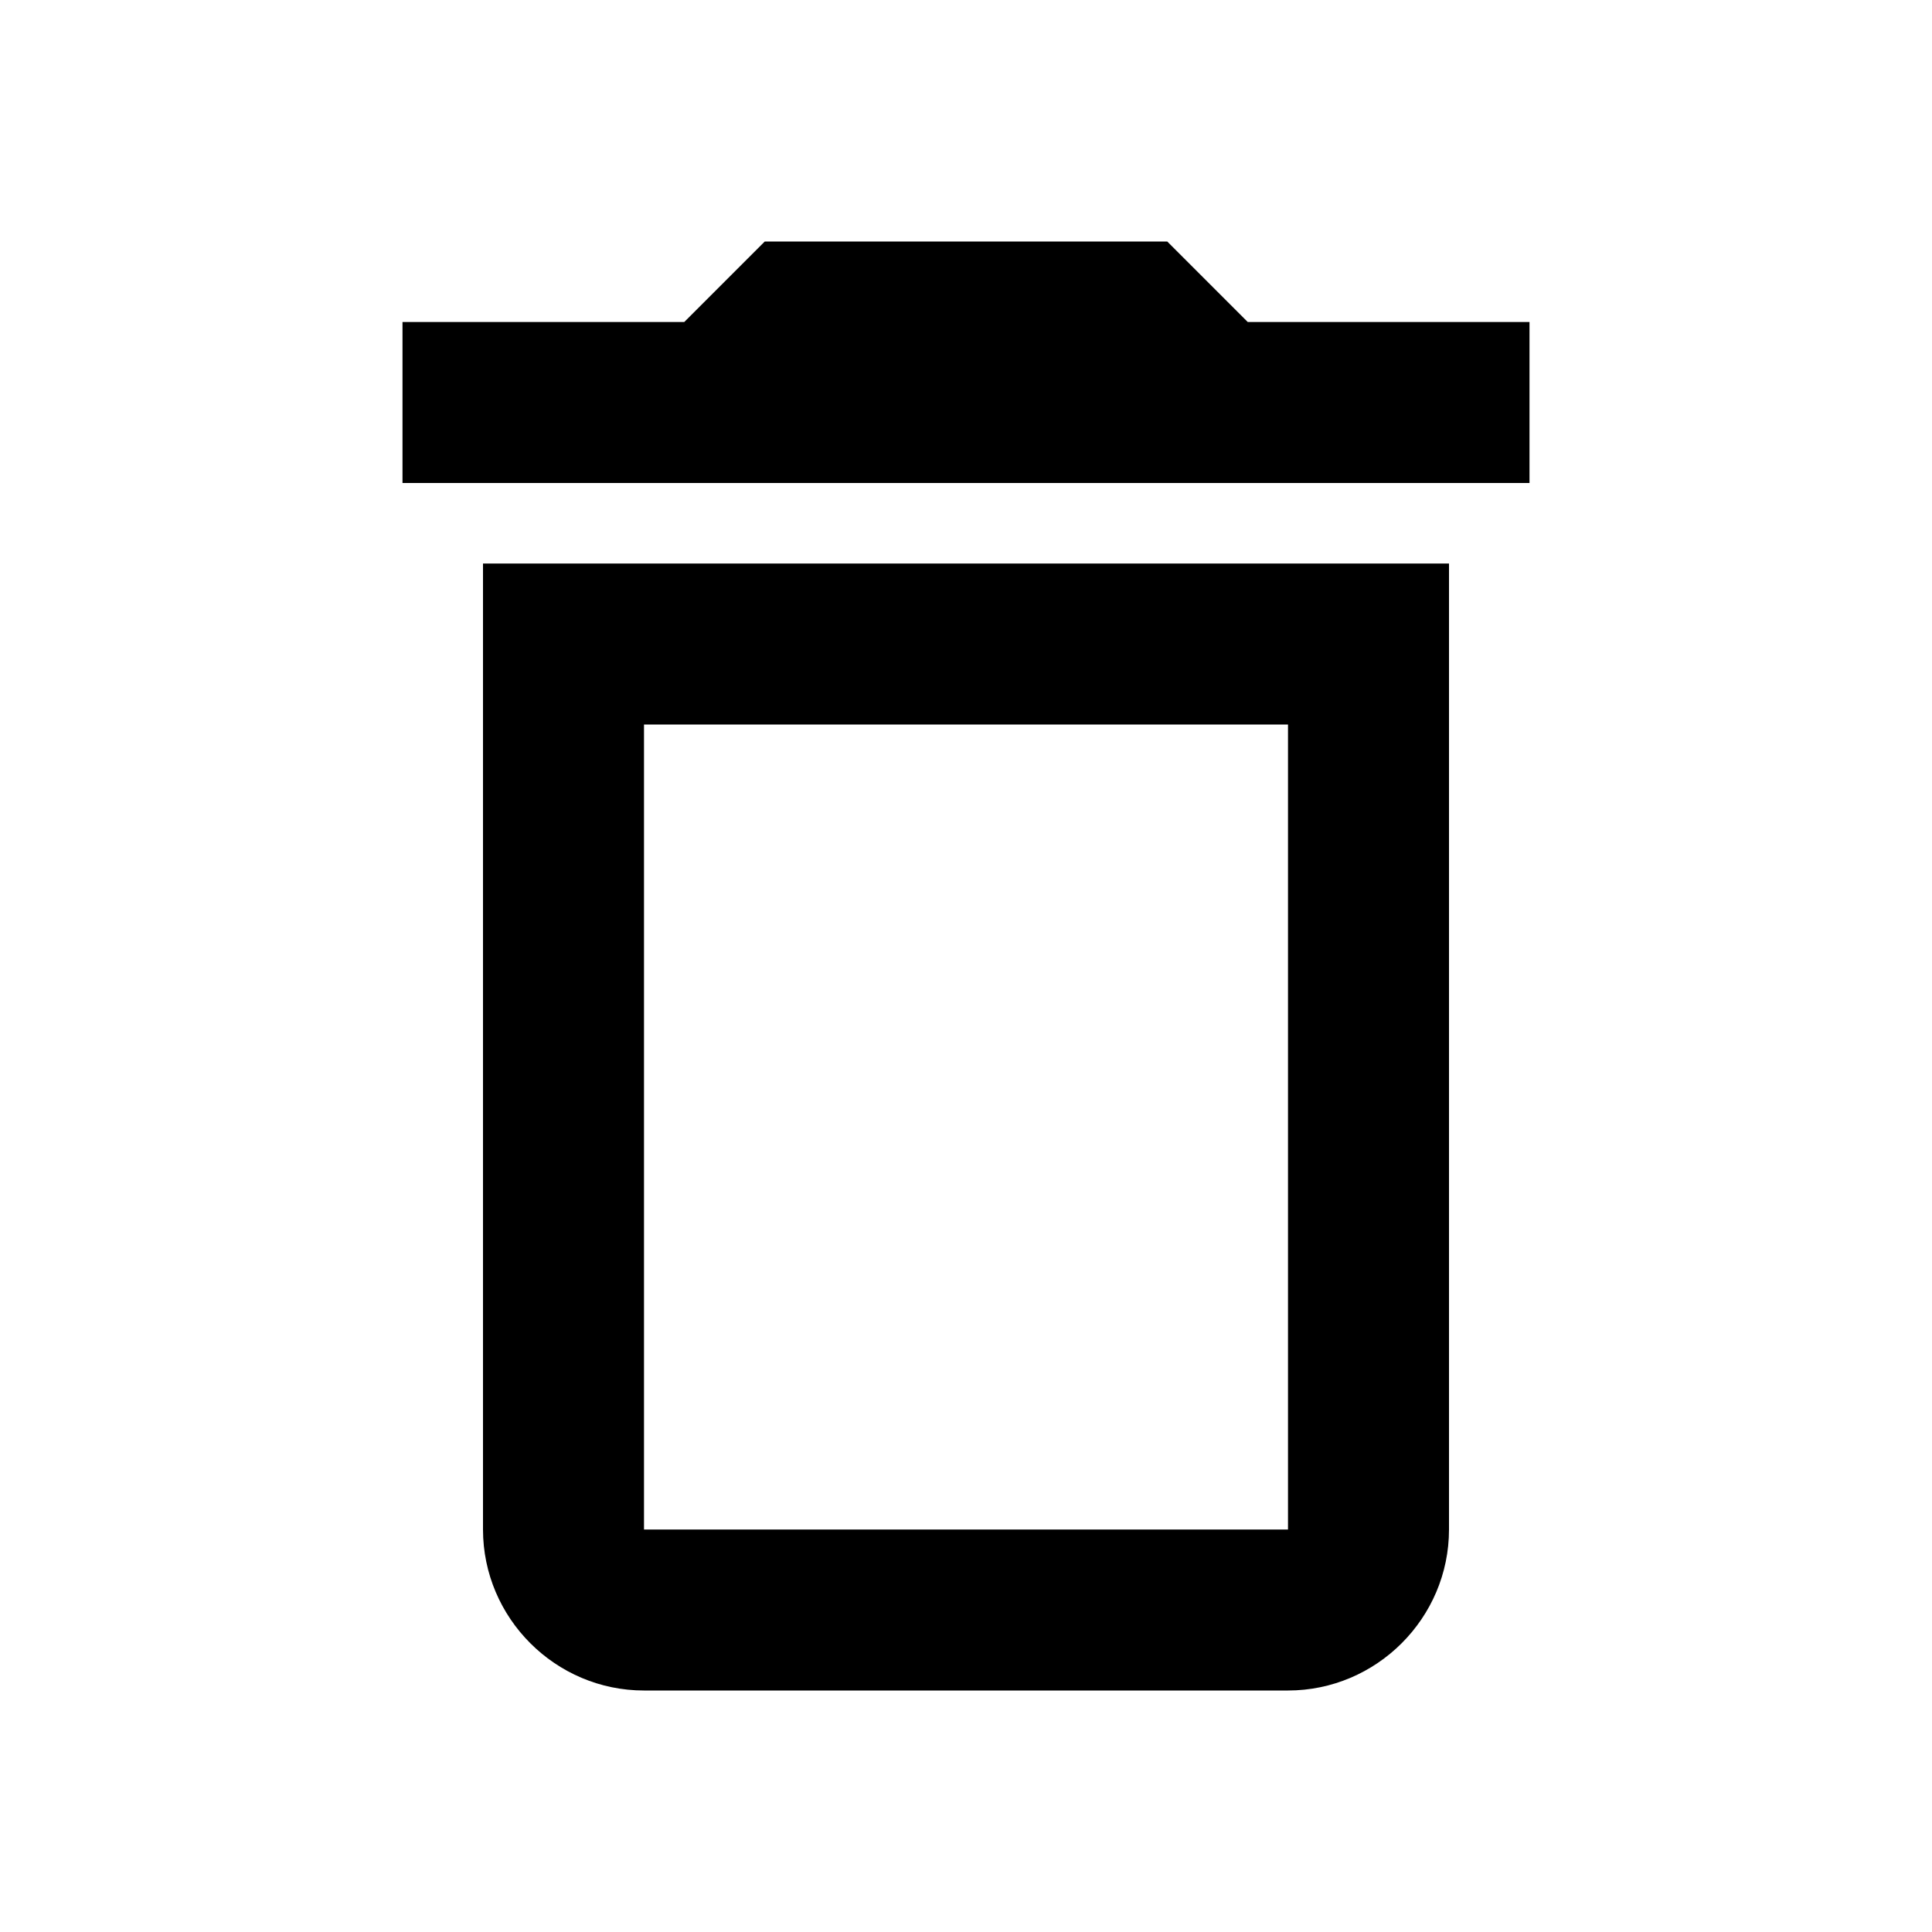
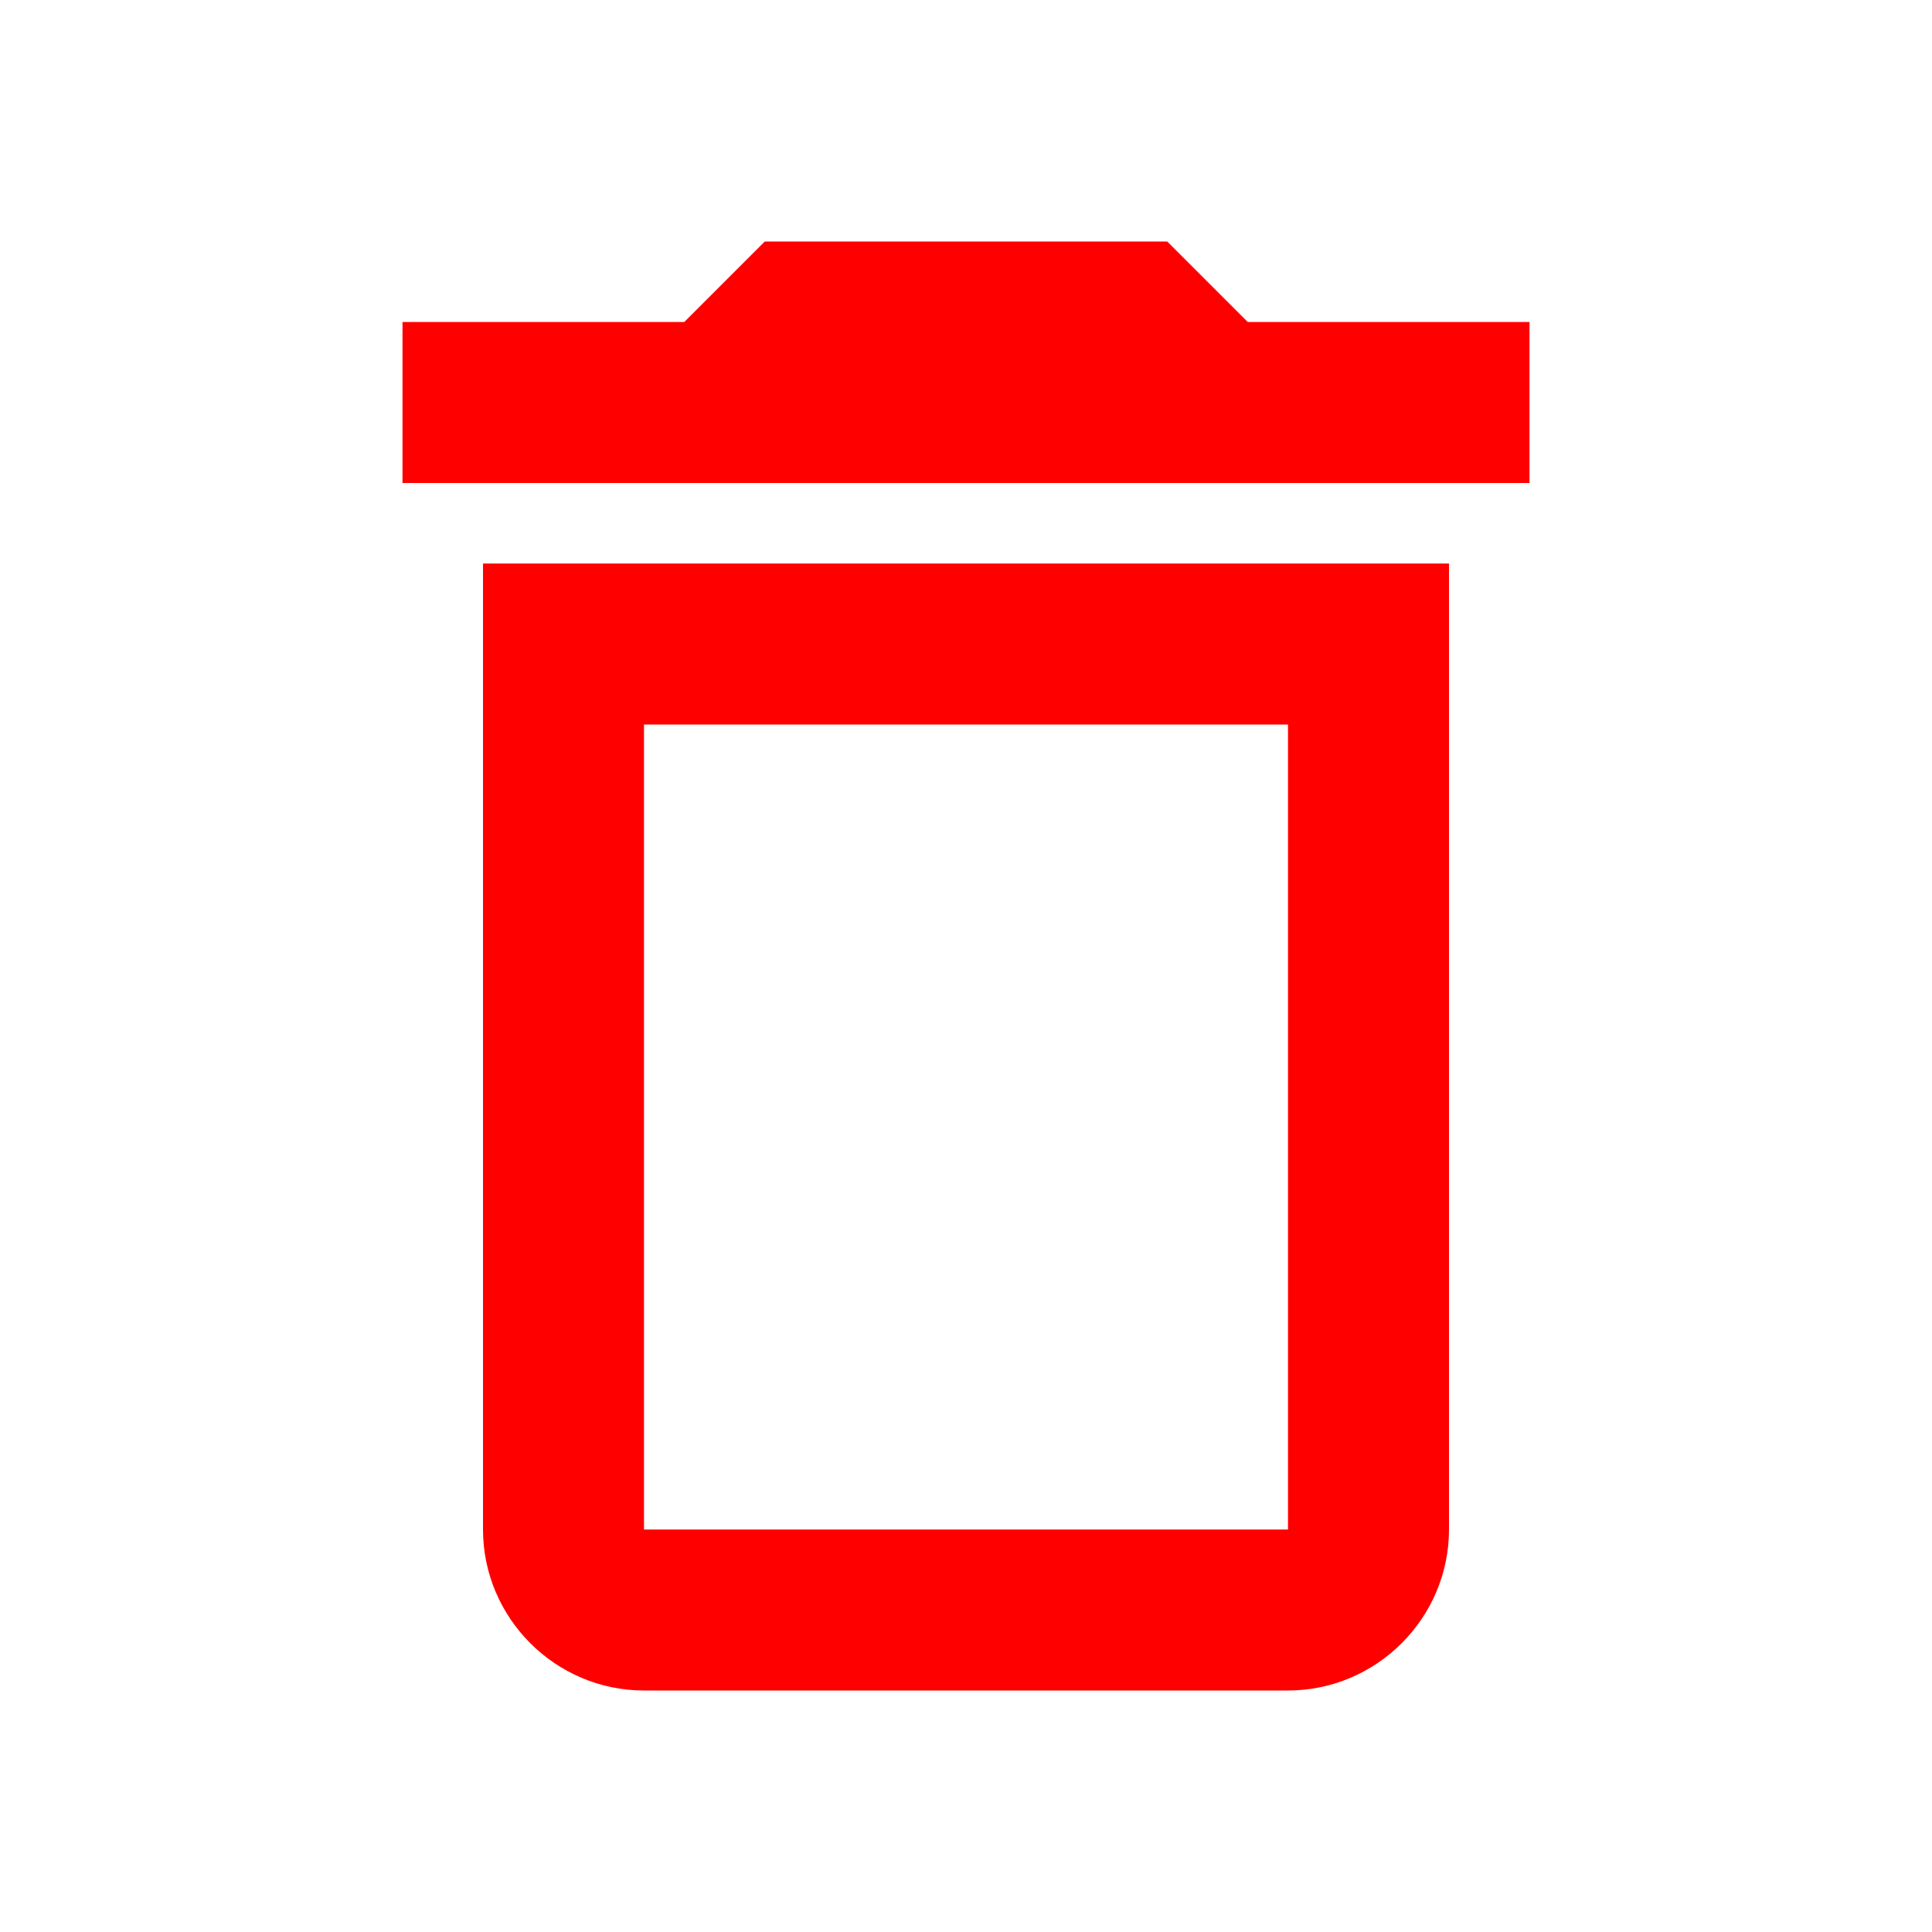
<svg xmlns="http://www.w3.org/2000/svg" height="24" width="24">
  <path d="M0 0h24v24H0V0z" fill="none" />
-   <path d="M6 19c0 1.1.9 2 2 2h8c1.1 0 2-.9 2-2V7H6v12zM8 9h8v10H8V9zm7.5-5l-1-1h-5l-1 1H5v2h14V4z" />
+   <path d="M6 19c0 1.1.9 2 2 2h8c1.1 0 2-.9 2-2V7H6v12zM8 9h8v10H8V9zm7.5-5l-1-1h-5l-1 1H5v2h14V4z" fill="red" />
</svg>
